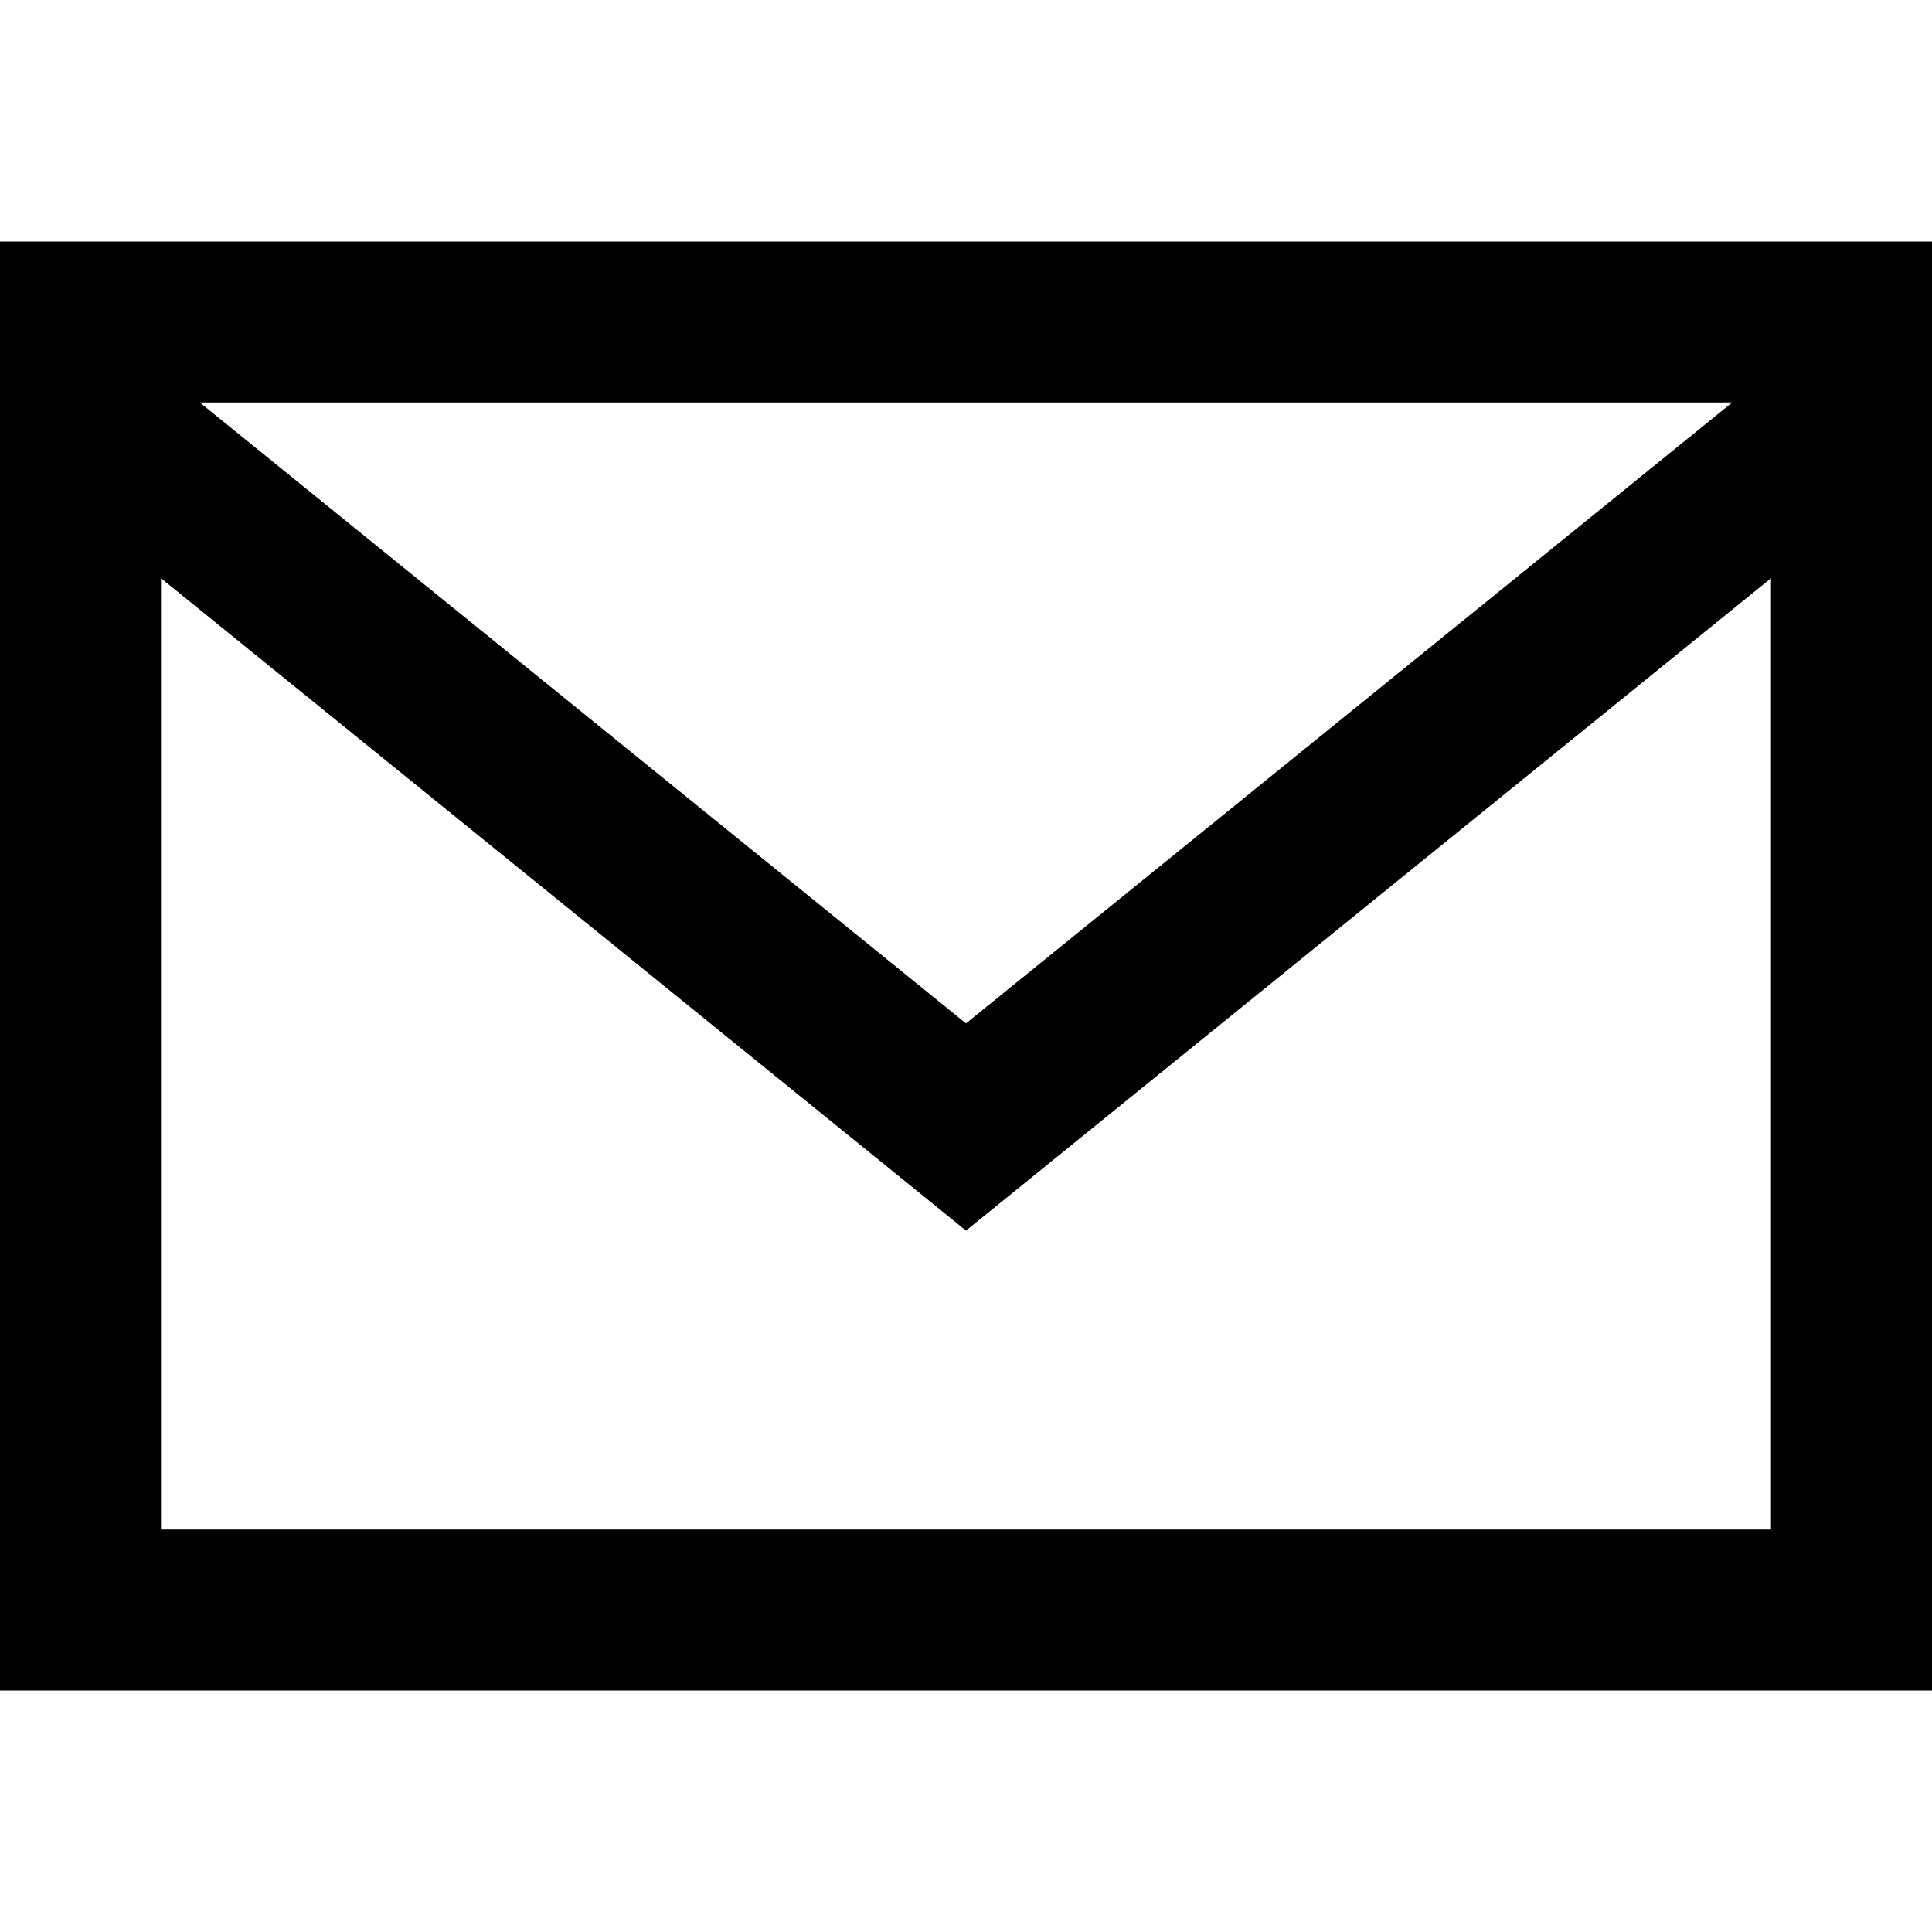
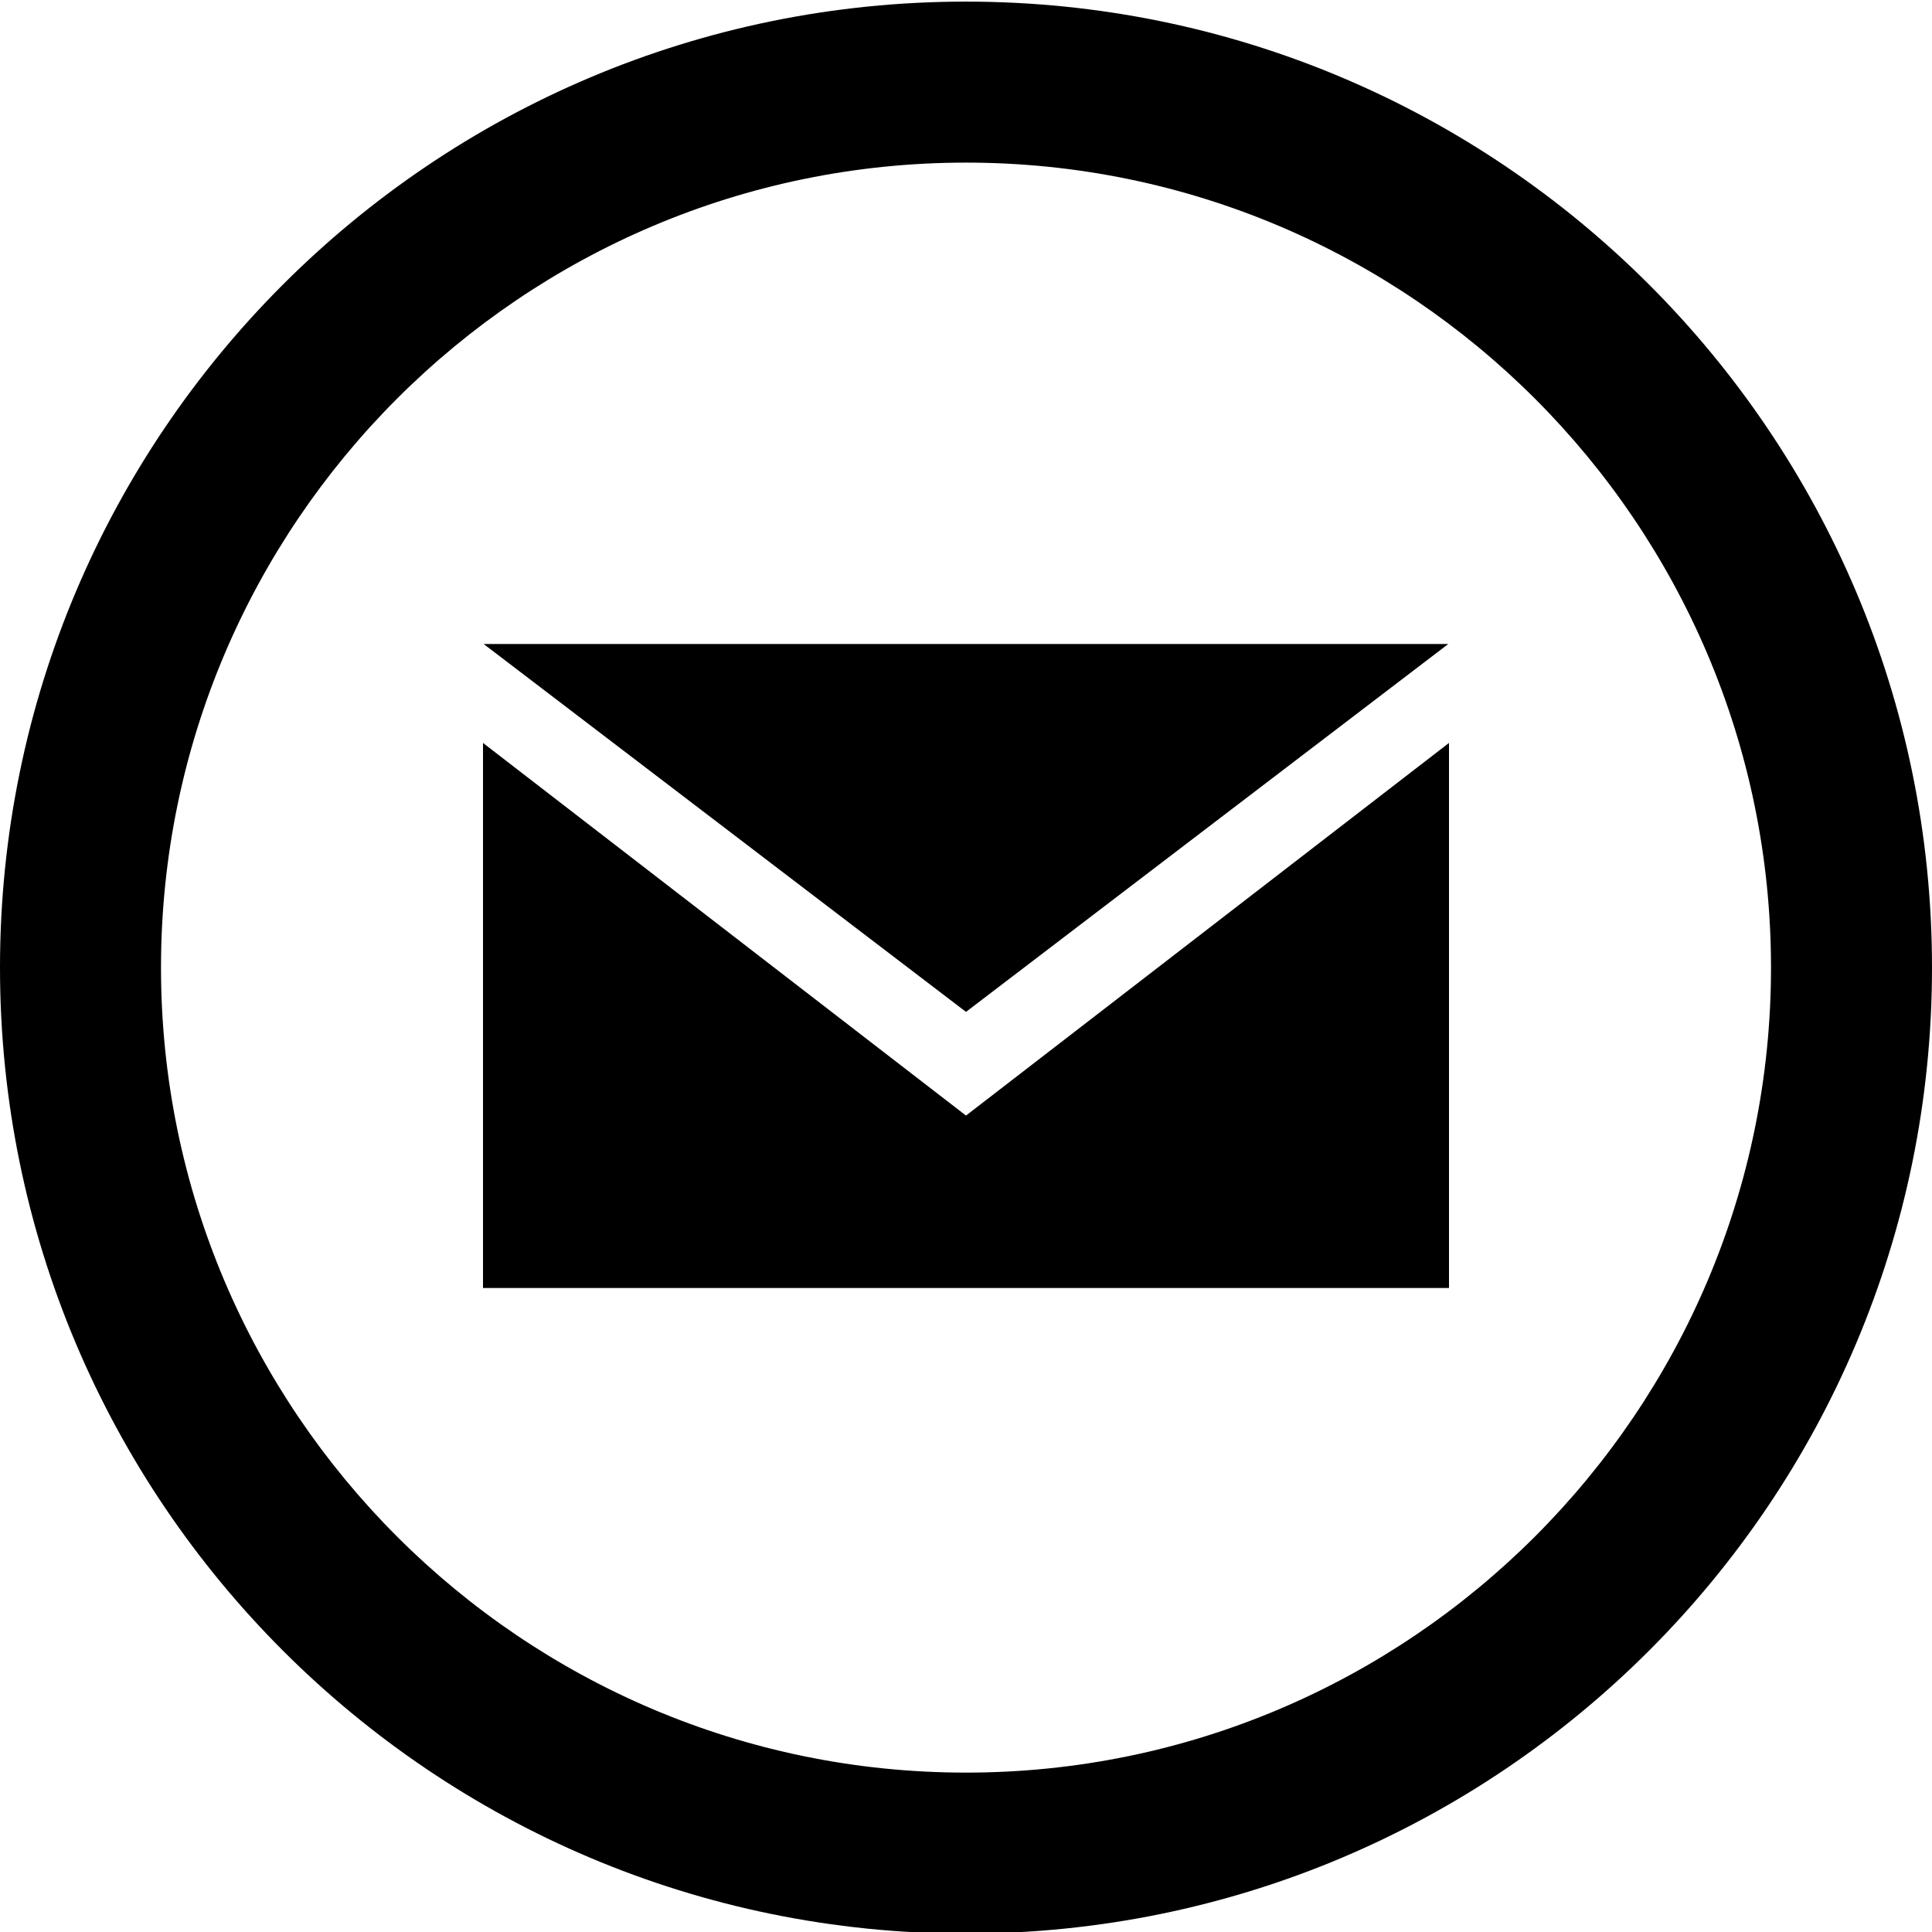
<svg xmlns="http://www.w3.org/2000/svg" width="24" height="24" viewBox="0 0 24 24">
-   <path d="M0 3v18h24v-18h-24zm21.518 2l-9.518 7.713-9.518-7.713h19.036zm-19.518 14v-11.817l10 8.104 10-8.104v11.817h-20z" />
+   <path d="M12 2.02c5.514 0 10 4.486 10 10s-4.486 10-10 10-10-4.486-10-10 4.486-10 10-10zm0-2c-6.627 0-12 5.373-12 12s5.373 12 12 12 12-5.373 12-12-5.373-12-12-12zm0 12.55l-5.992-4.57h11.983l-5.991 4.57zm0 1.288l-6-4.629v6.771h12v-6.771l-6 4.629z" />
</svg>
